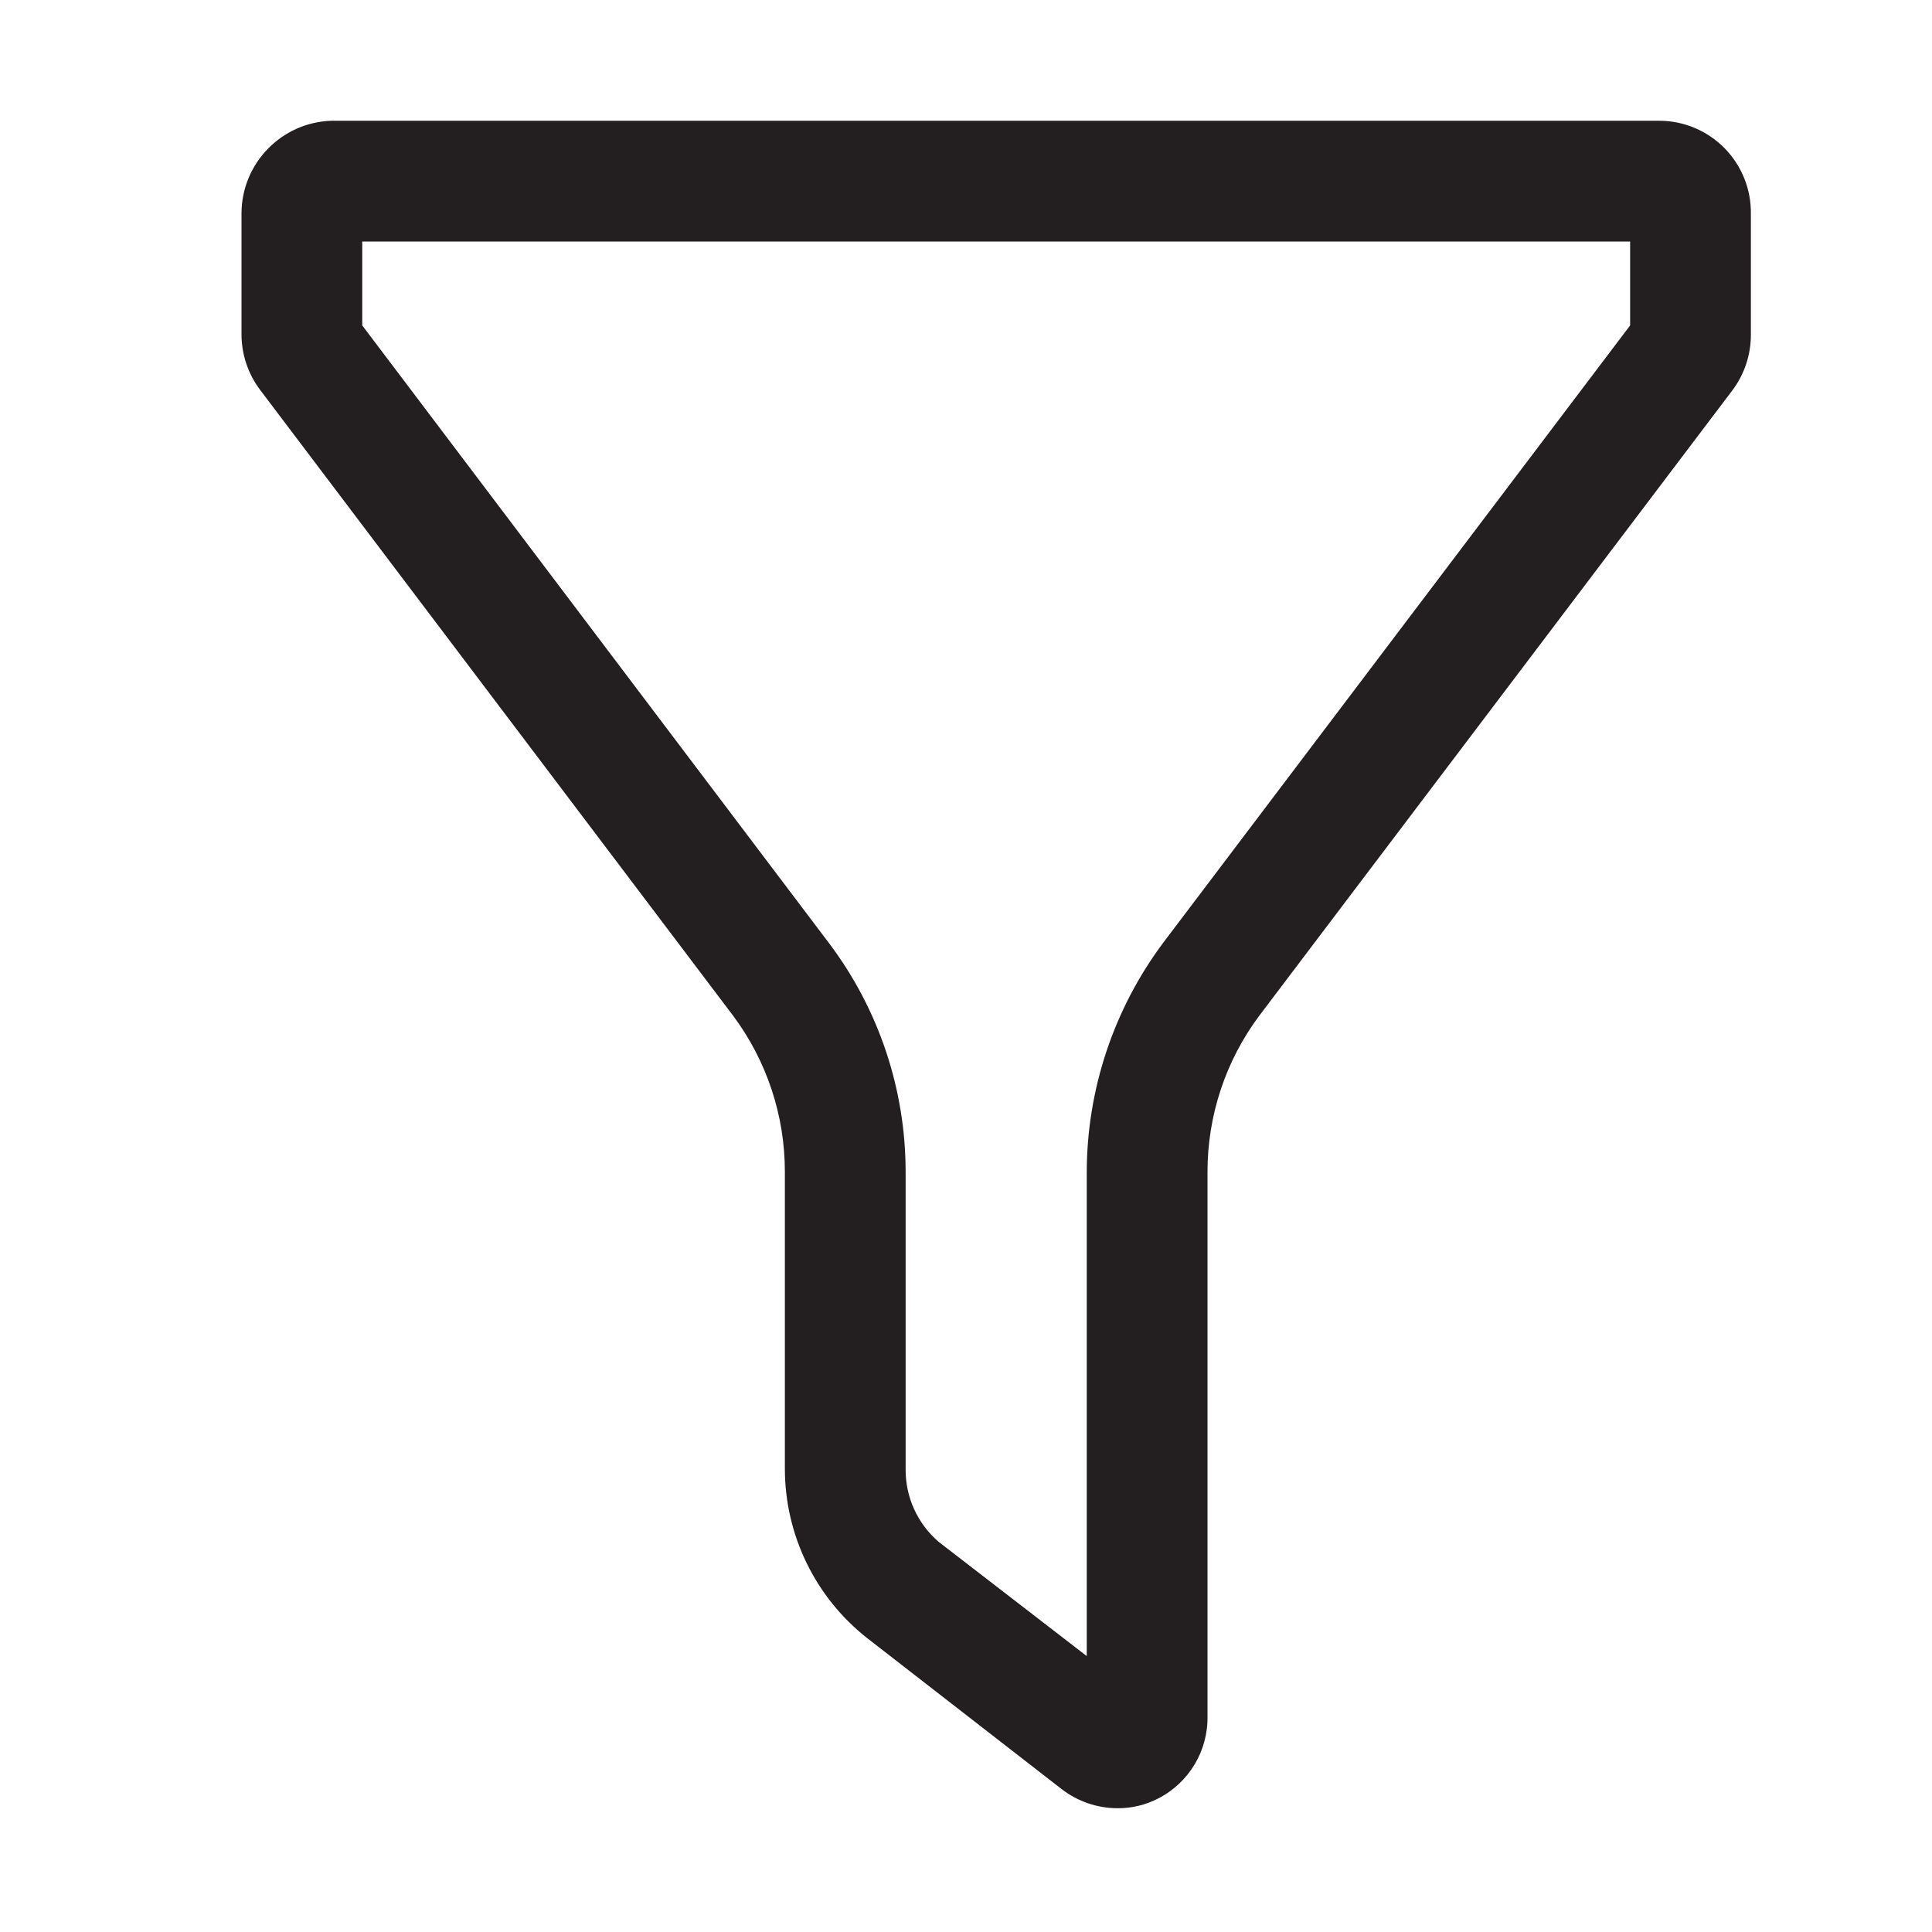
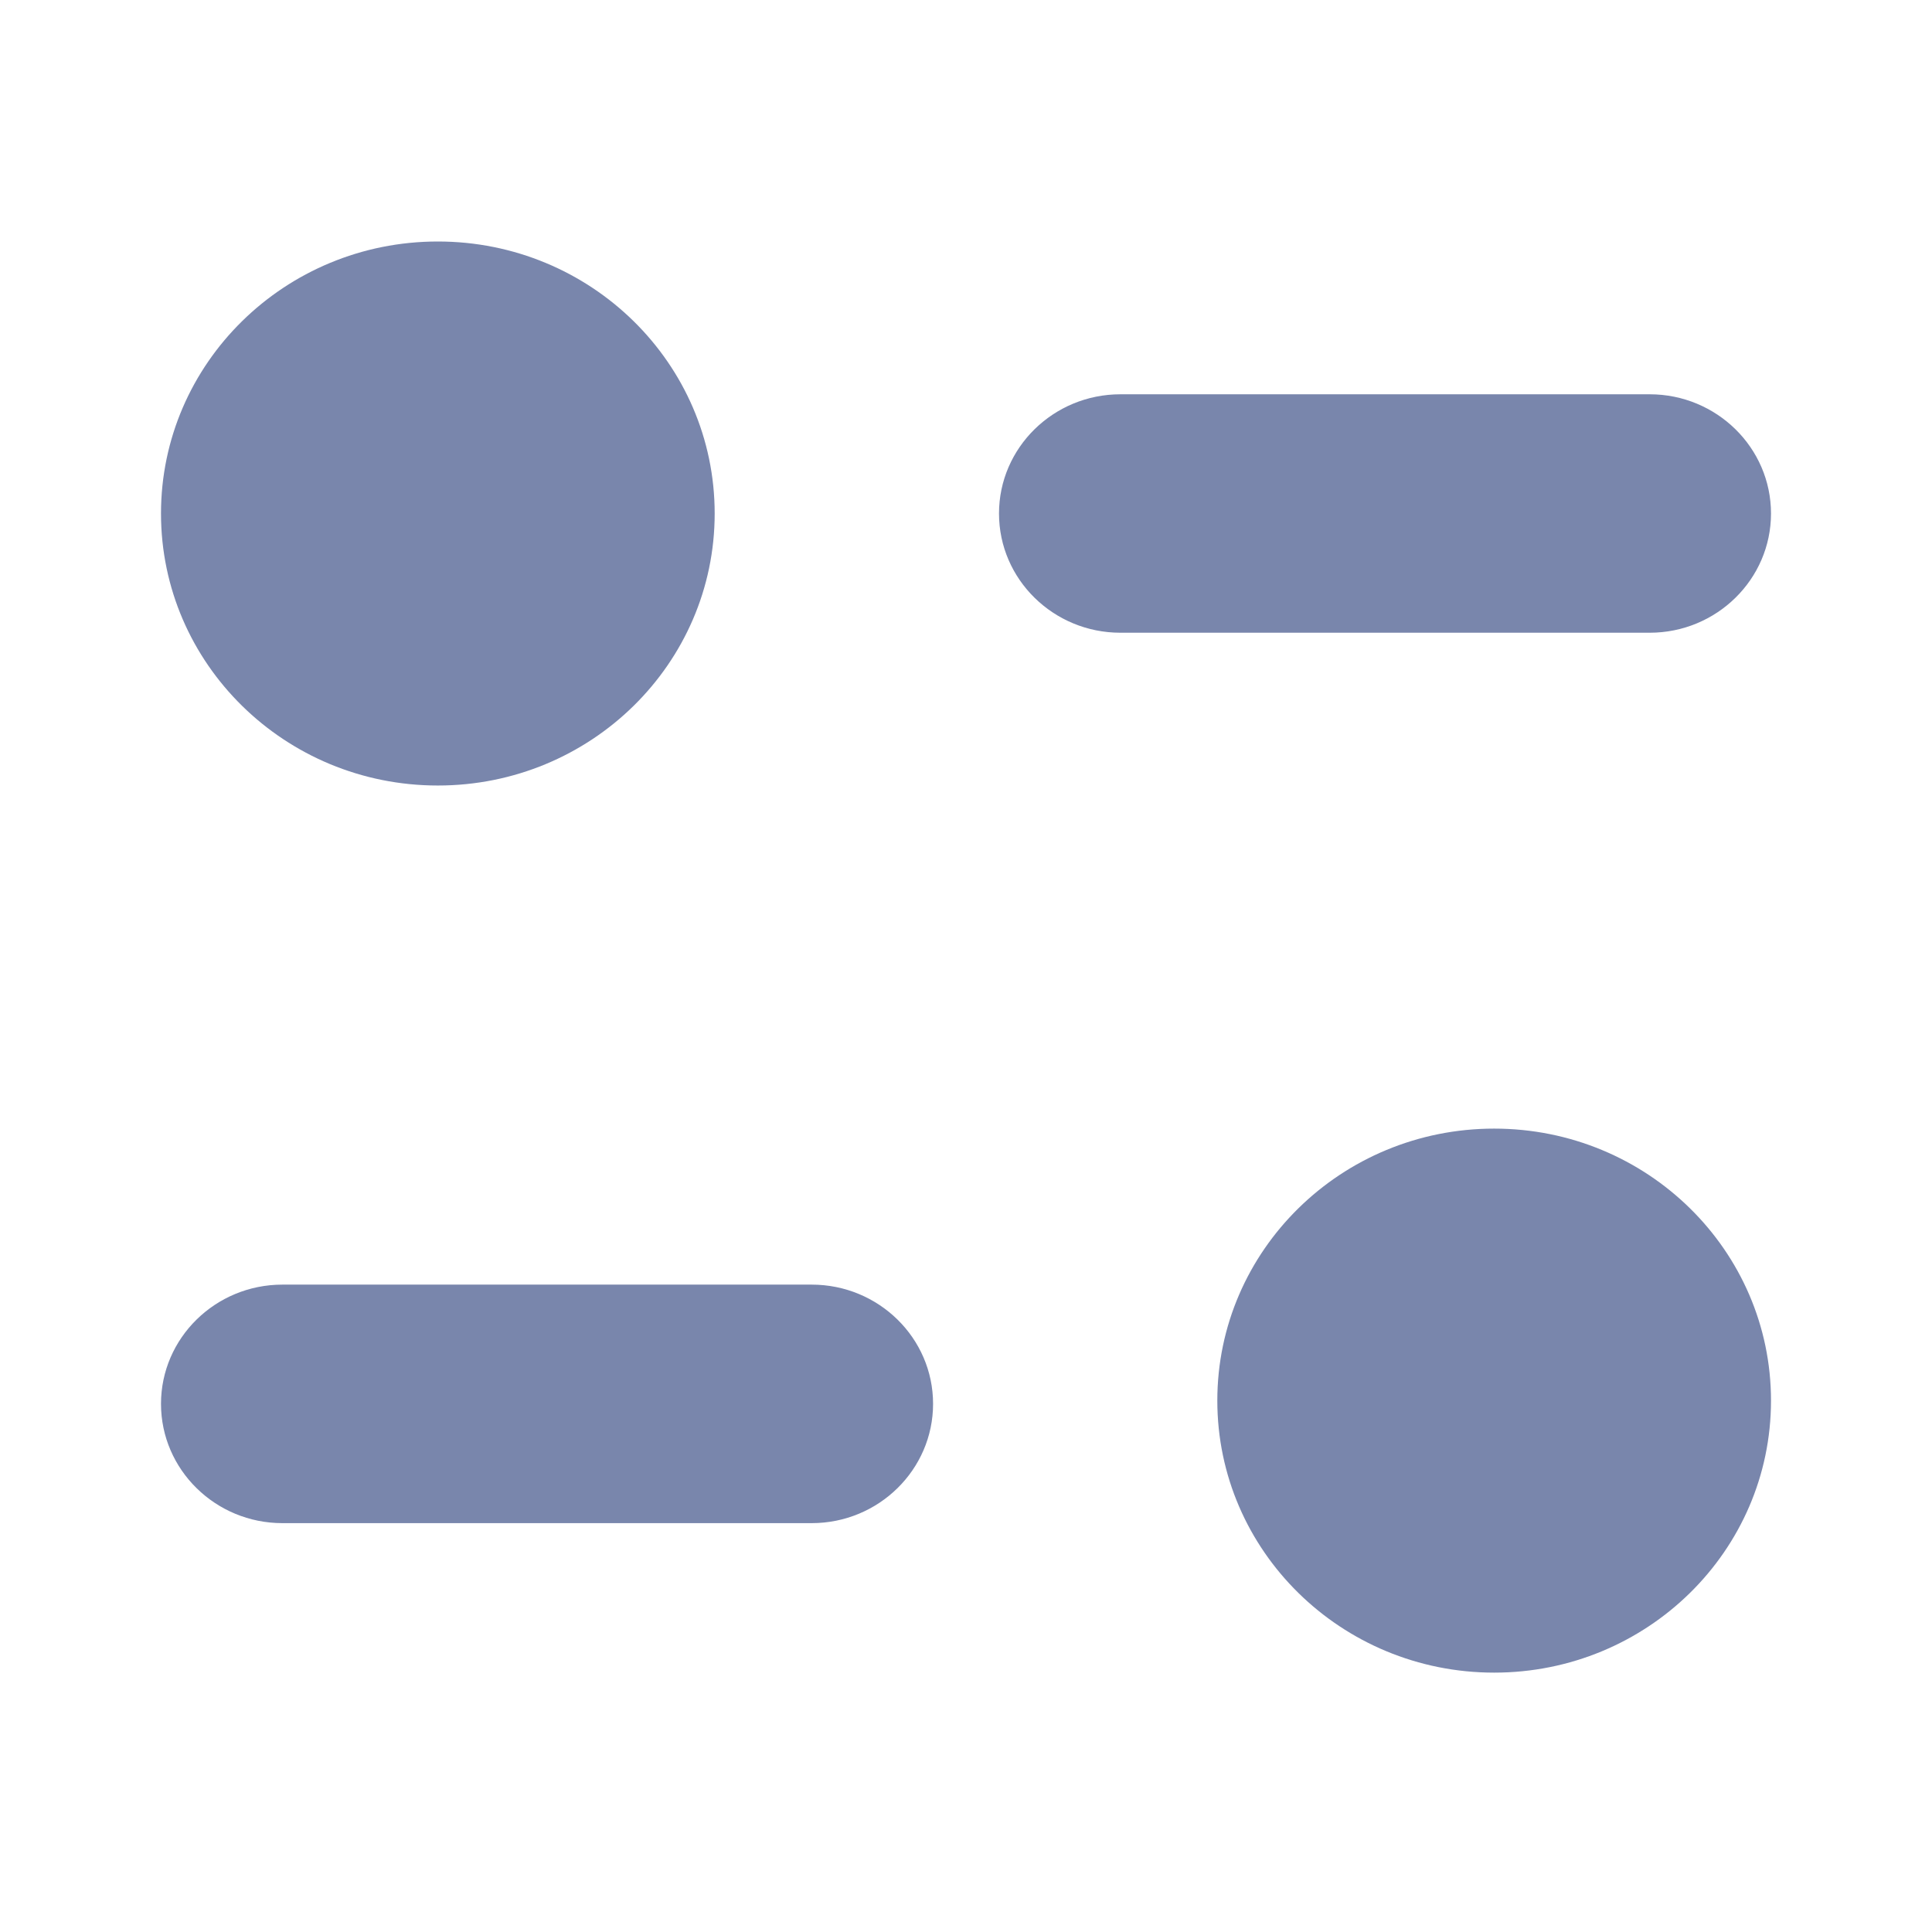
- <svg xmlns="http://www.w3.org/2000/svg" viewBox="0 0 32 32">
-   <defs>
-     <style>.cls-1{fill:#231f20;}</style>
-   </defs>
-   <g id="filter">
-     <path class="cls-1" d="M27.49,2h-22A1.54,1.54,0,0,0,4,3.53v2a1.53,1.53,0,0,0,.31.93l7.83,10.36A4.32,4.32,0,0,1,13,19.41v4.92a3.57,3.57,0,0,0,1.36,2.8l3.22,2.5a1.52,1.52,0,0,0,.93.32,1.44,1.44,0,0,0,.67-.16A1.5,1.5,0,0,0,20,28.42l0-9a4.32,4.32,0,0,1,.86-2.6L28.69,6.47A1.53,1.53,0,0,0,29,5.54v-2A1.52,1.52,0,0,0,27.49,2ZM27,5.39,19.27,15.61A6.37,6.37,0,0,0,18,19.43l0,8-2.45-1.89A1.57,1.57,0,0,1,15,24.33V19.41a6.29,6.29,0,0,0-1.27-3.79L6,5.39V4H27Z" />
-   </g>
+ <svg xmlns="http://www.w3.org/2000/svg" width="24" height="24" viewBox="0 0 24 24" fill="none">
+   <path fill-rule="evenodd" clip-rule="evenodd" d="M8.878 6.379C8.878 8.245 7.339 9.758 5.439 9.758C3.54 9.758 2 8.245 2 6.379C2 4.513 3.54 3 5.439 3C7.339 3 8.878 4.513 8.878 6.379ZM20.493 4.898C21.324 4.898 22 5.562 22 6.379C22 7.196 21.324 7.86 20.493 7.86H13.918C13.086 7.86 12.41 7.196 12.41 6.379C12.41 5.562 13.086 4.898 13.918 4.898H20.493ZM3.508 15.958H10.083C10.915 15.958 11.591 16.622 11.591 17.439C11.591 18.256 10.915 18.921 10.083 18.921H3.508C2.676 18.921 2 18.256 2 17.439C2 16.622 2.676 15.958 3.508 15.958ZM18.561 20.778C20.461 20.778 22 19.265 22 17.399C22 15.533 20.461 14.02 18.561 14.02C16.662 14.02 15.122 15.533 15.122 17.399C15.122 19.265 16.662 20.778 18.561 20.778Z" fill="#7986AC" />
</svg>
